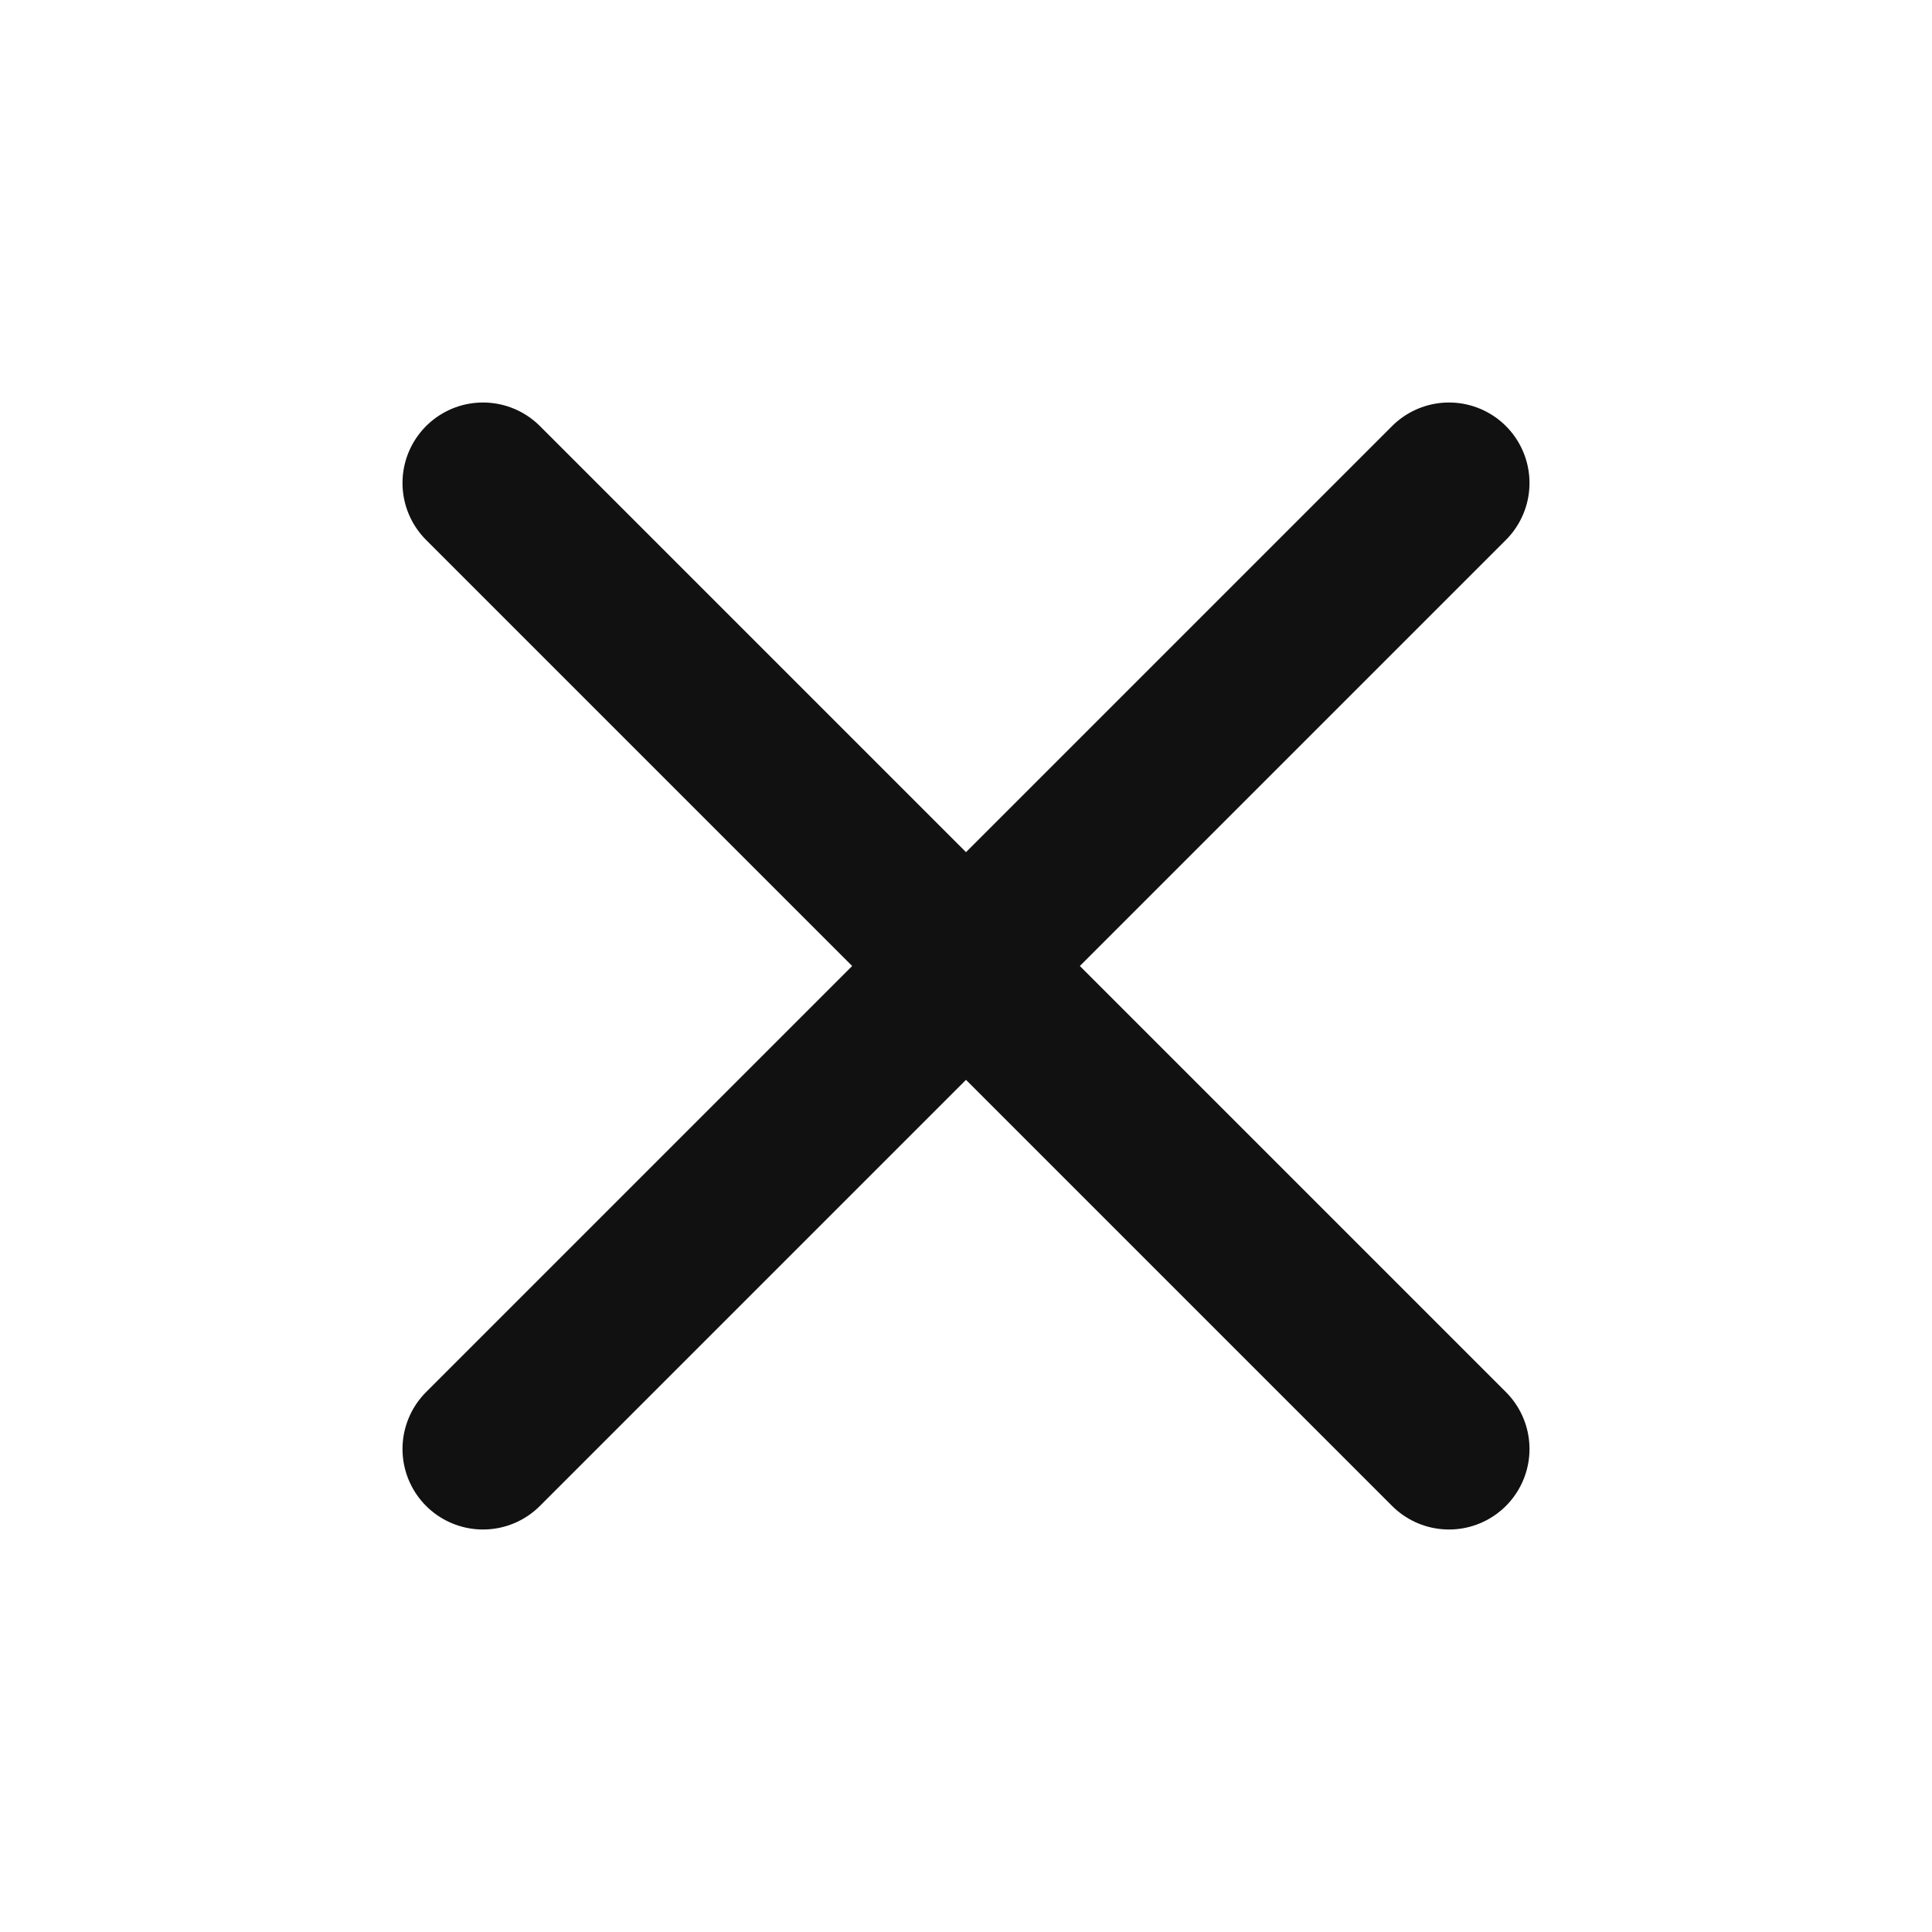
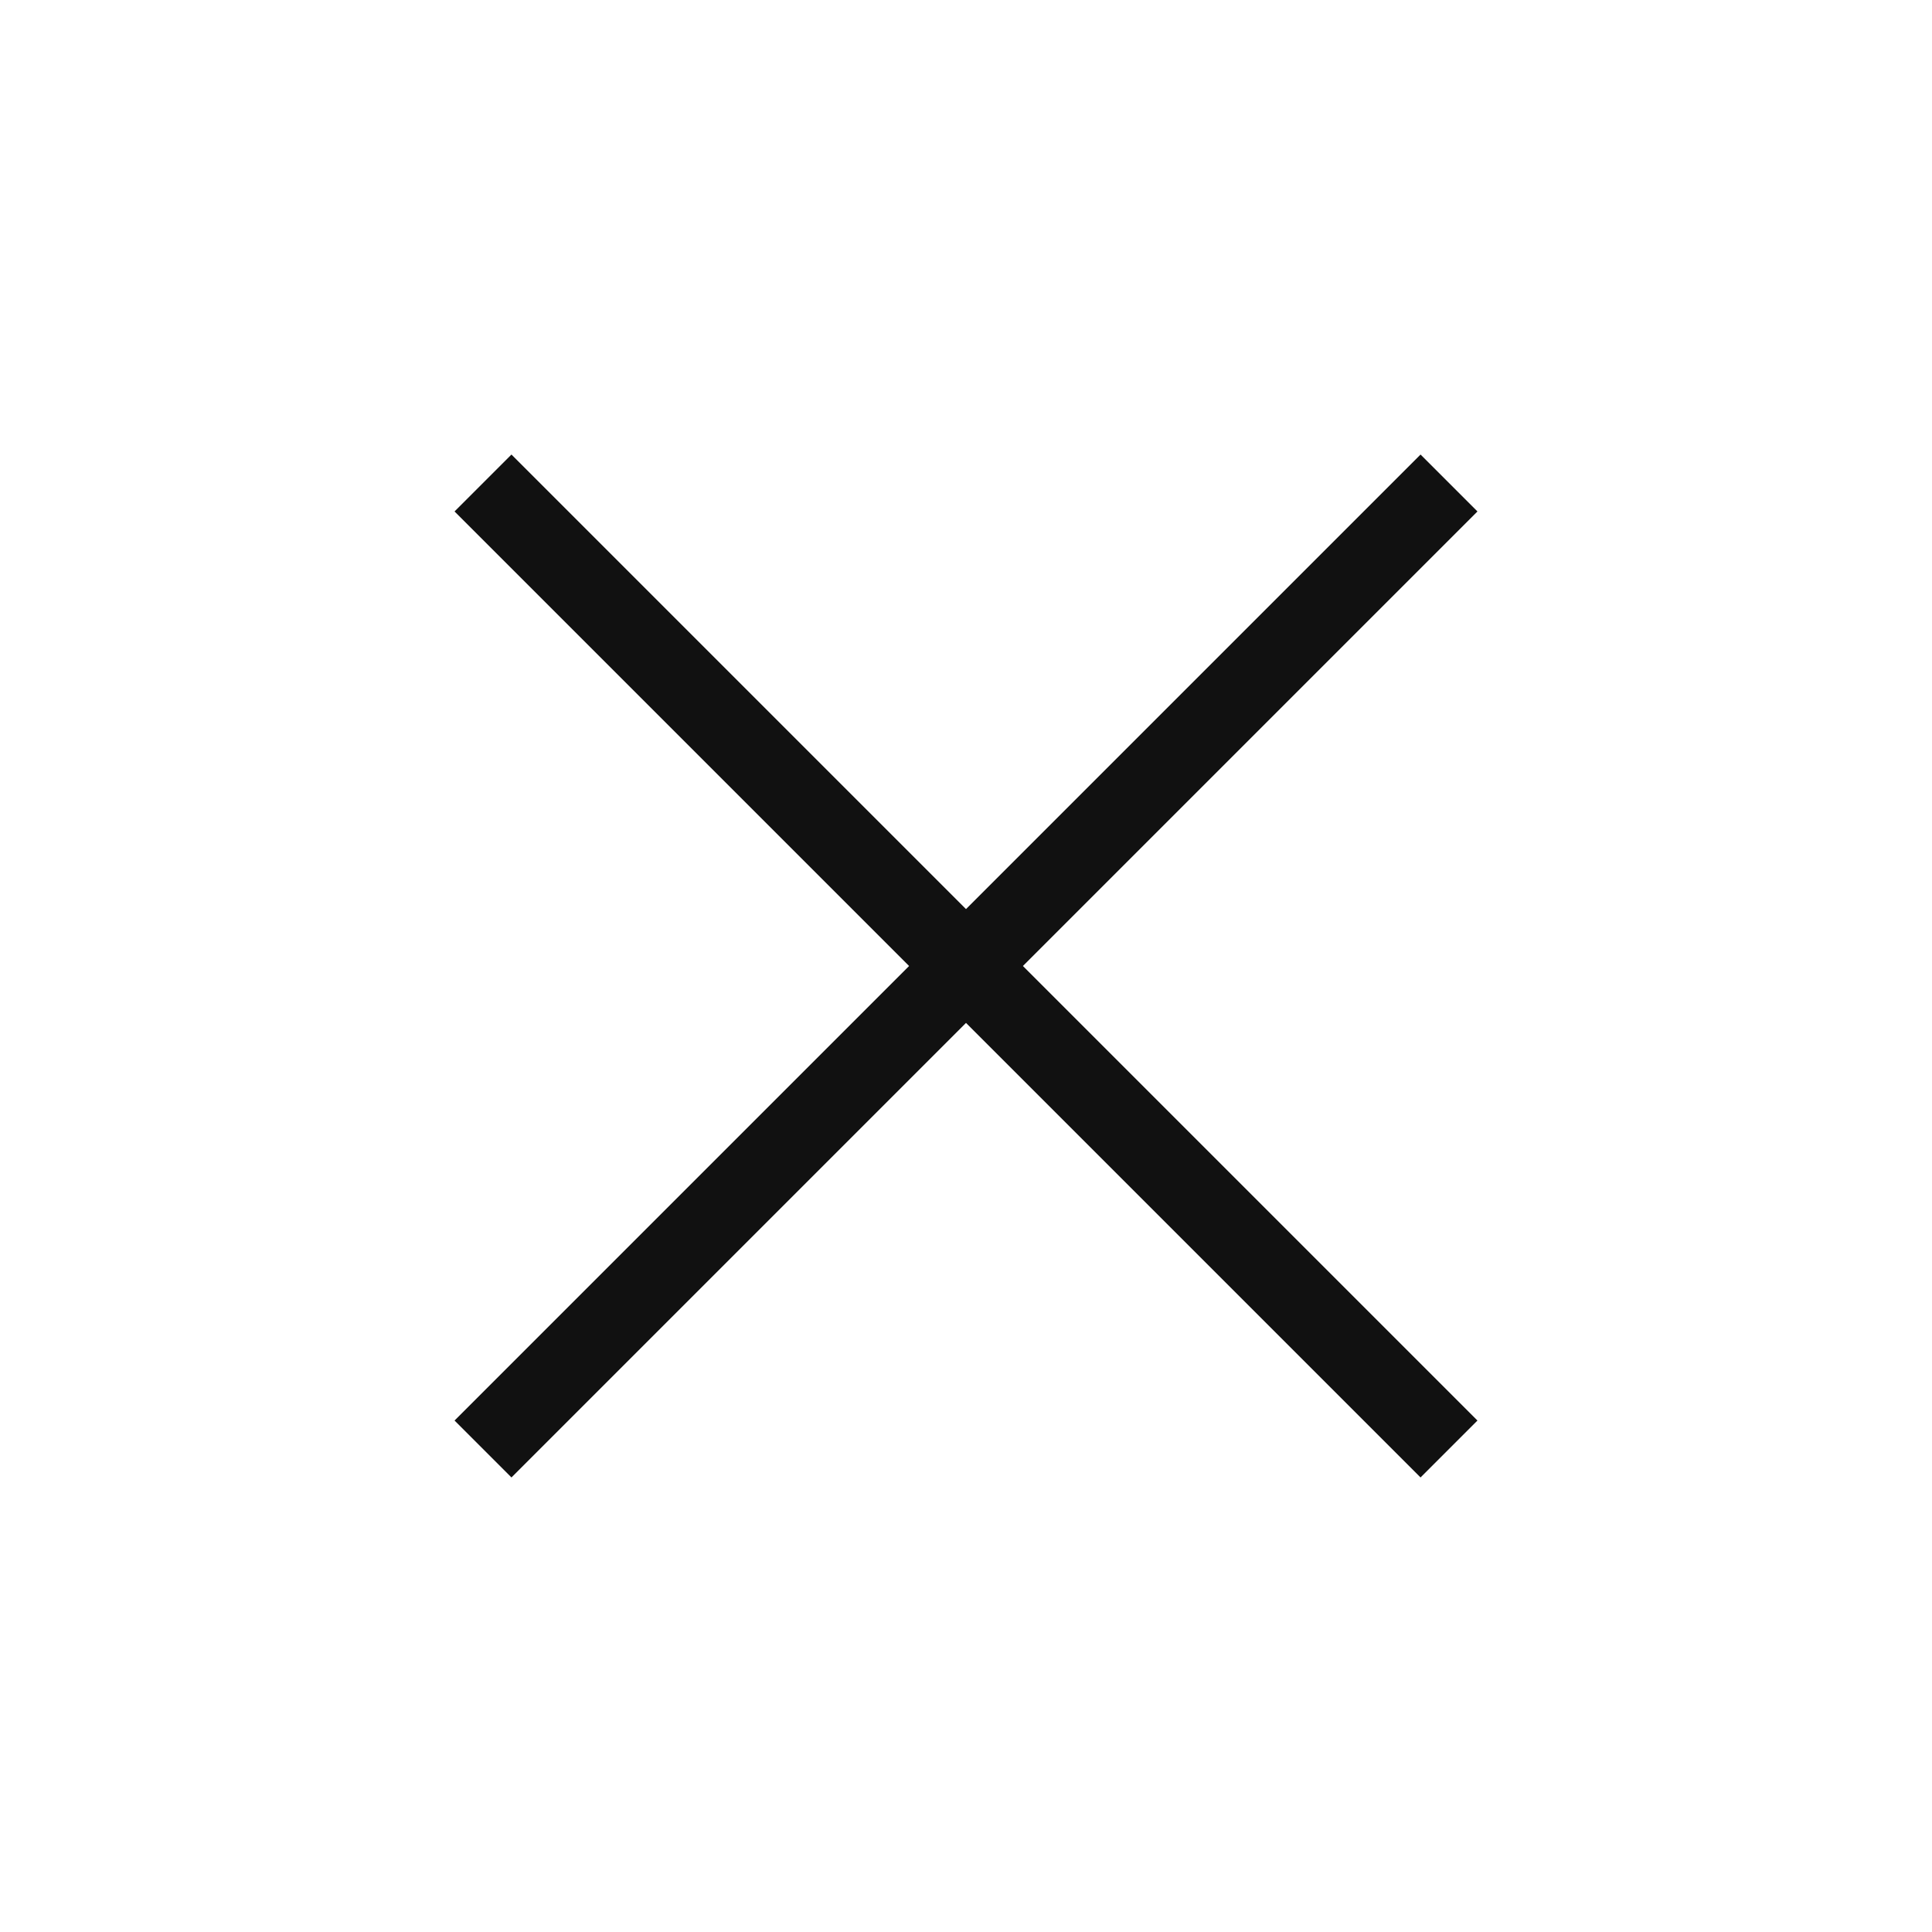
<svg xmlns="http://www.w3.org/2000/svg" width="1em" height="1em" viewBox="0 0 24 24">
-   <path fill="none" stroke="#111111" stroke-linecap="round" stroke-linejoin="round" stroke-width="2" d="M18 6L6 18M6 6l12 12" />
+   <path fill="none" stroke="#111111" strokeLinecap="round" strokeLinejoin="round" strokeWidth="2" d="M18 6L6 18M6 6l12 12" />
</svg>
